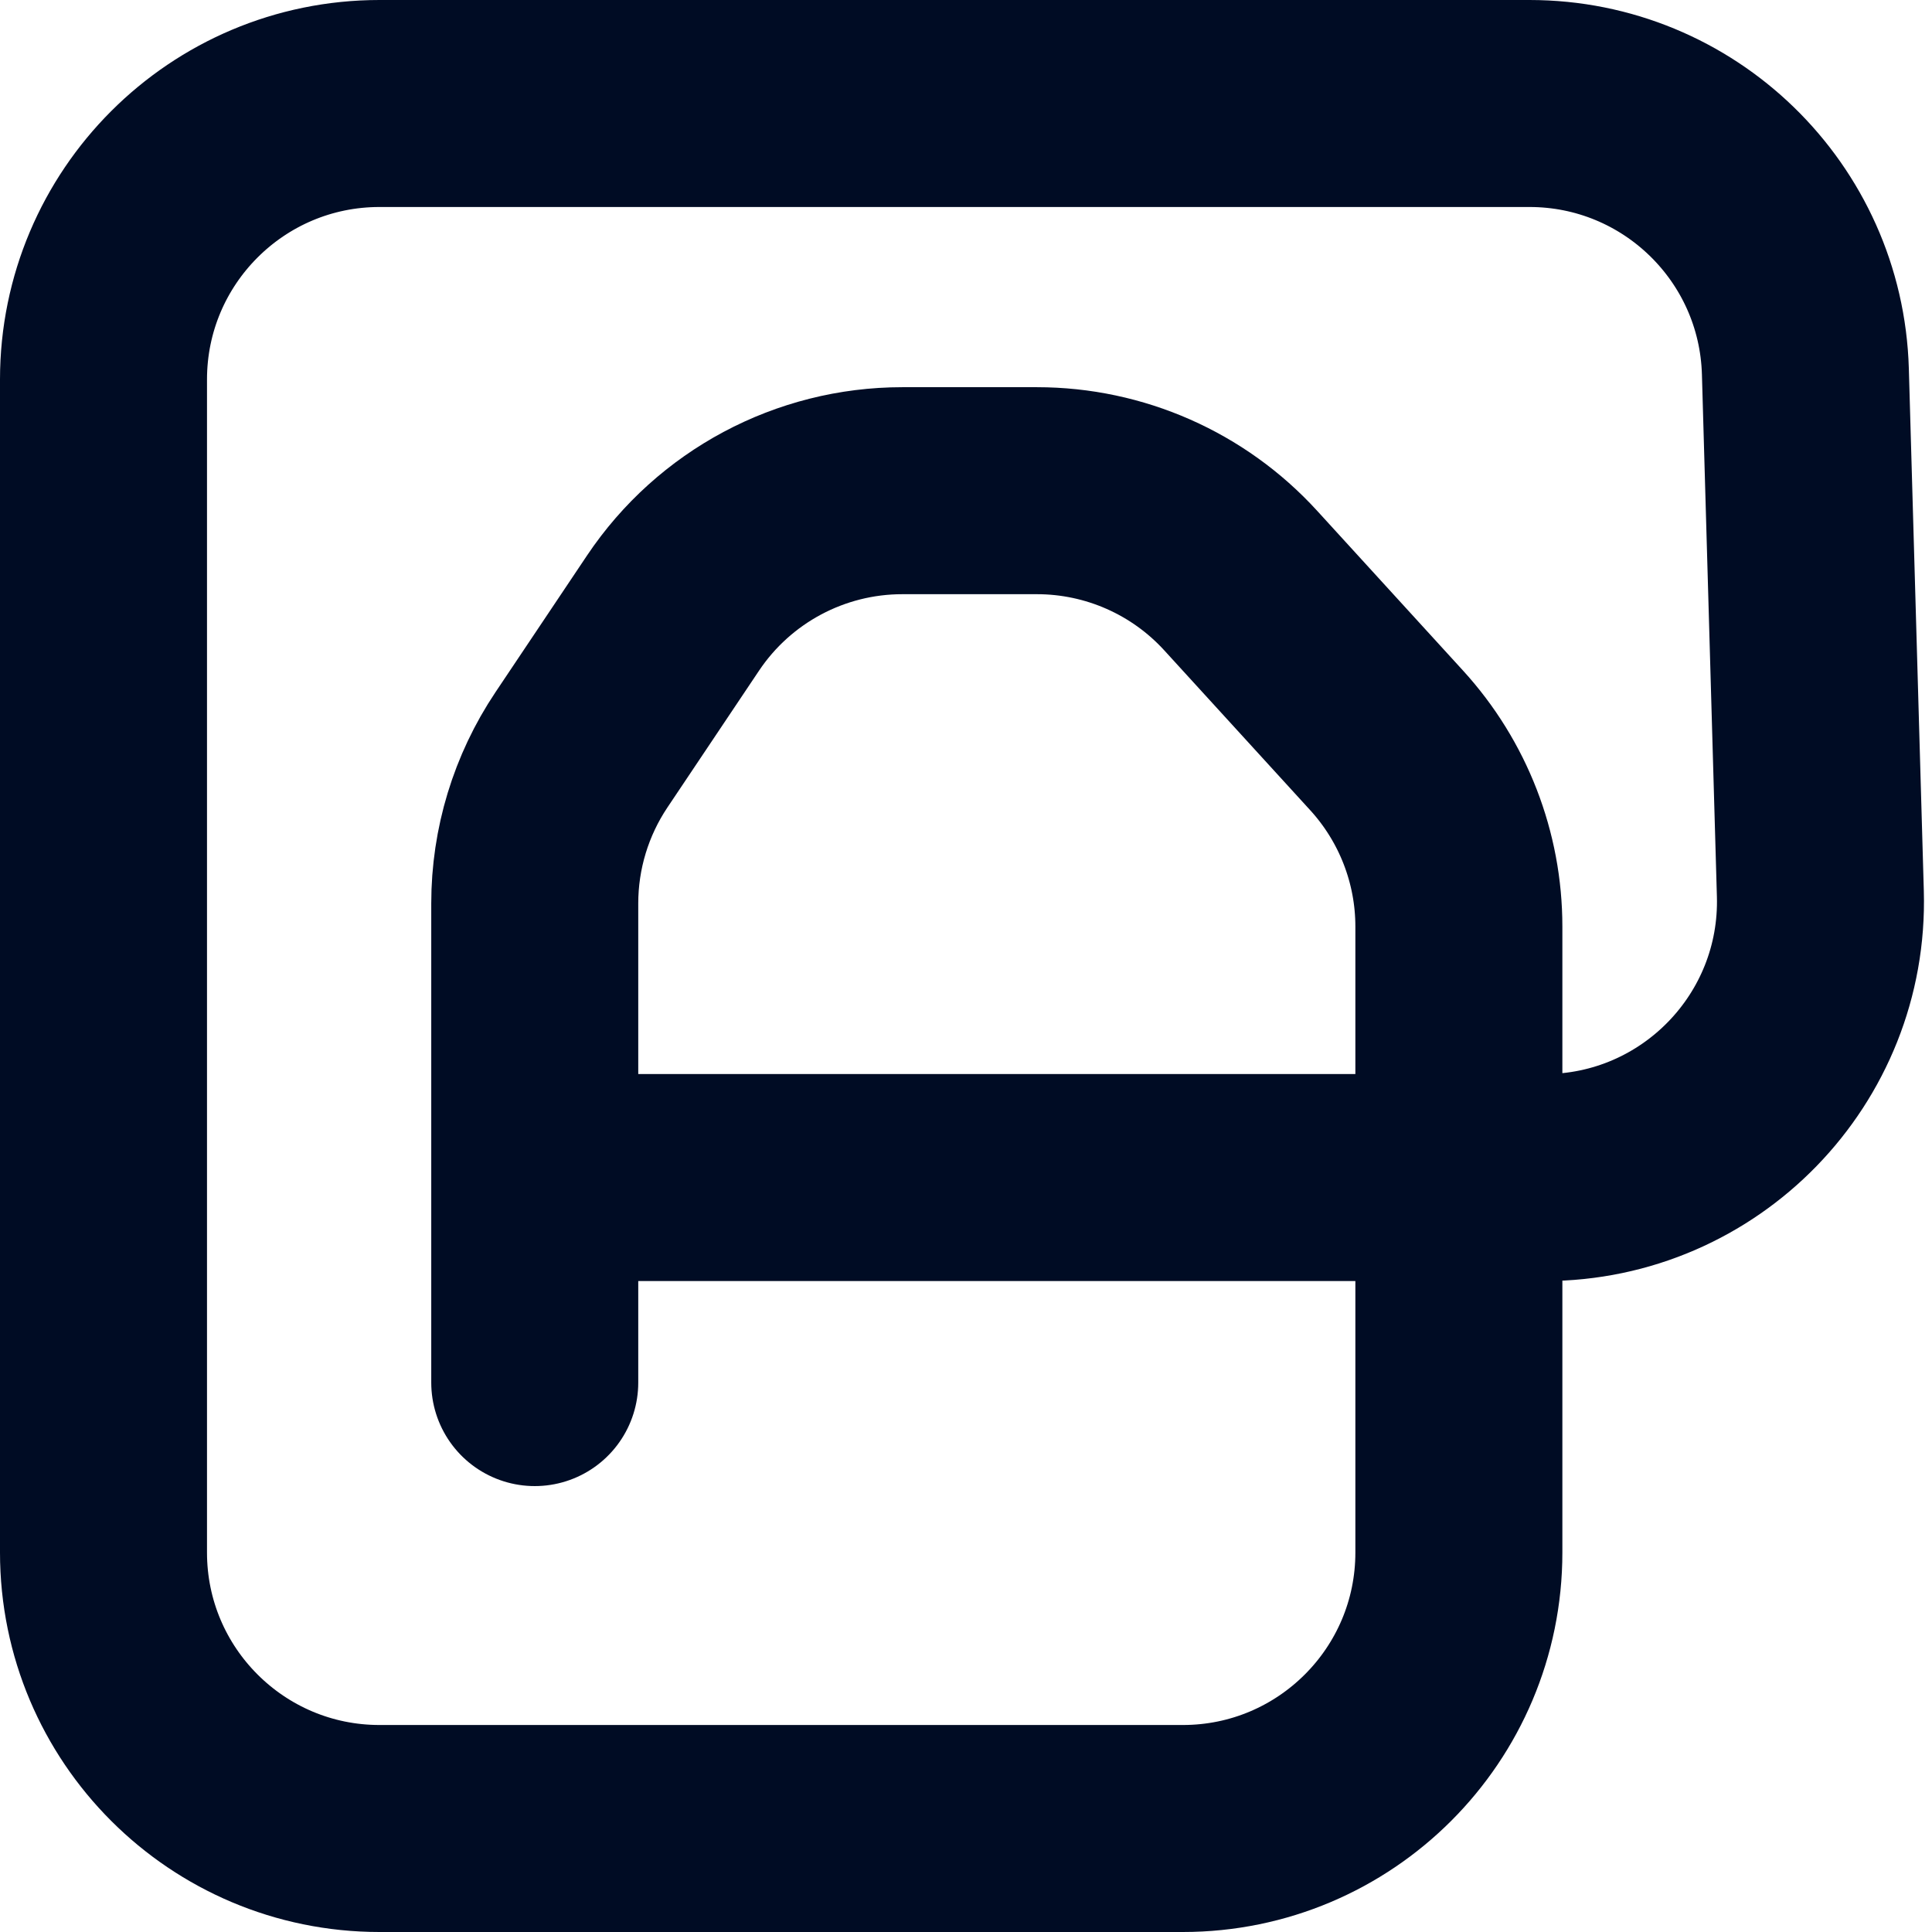
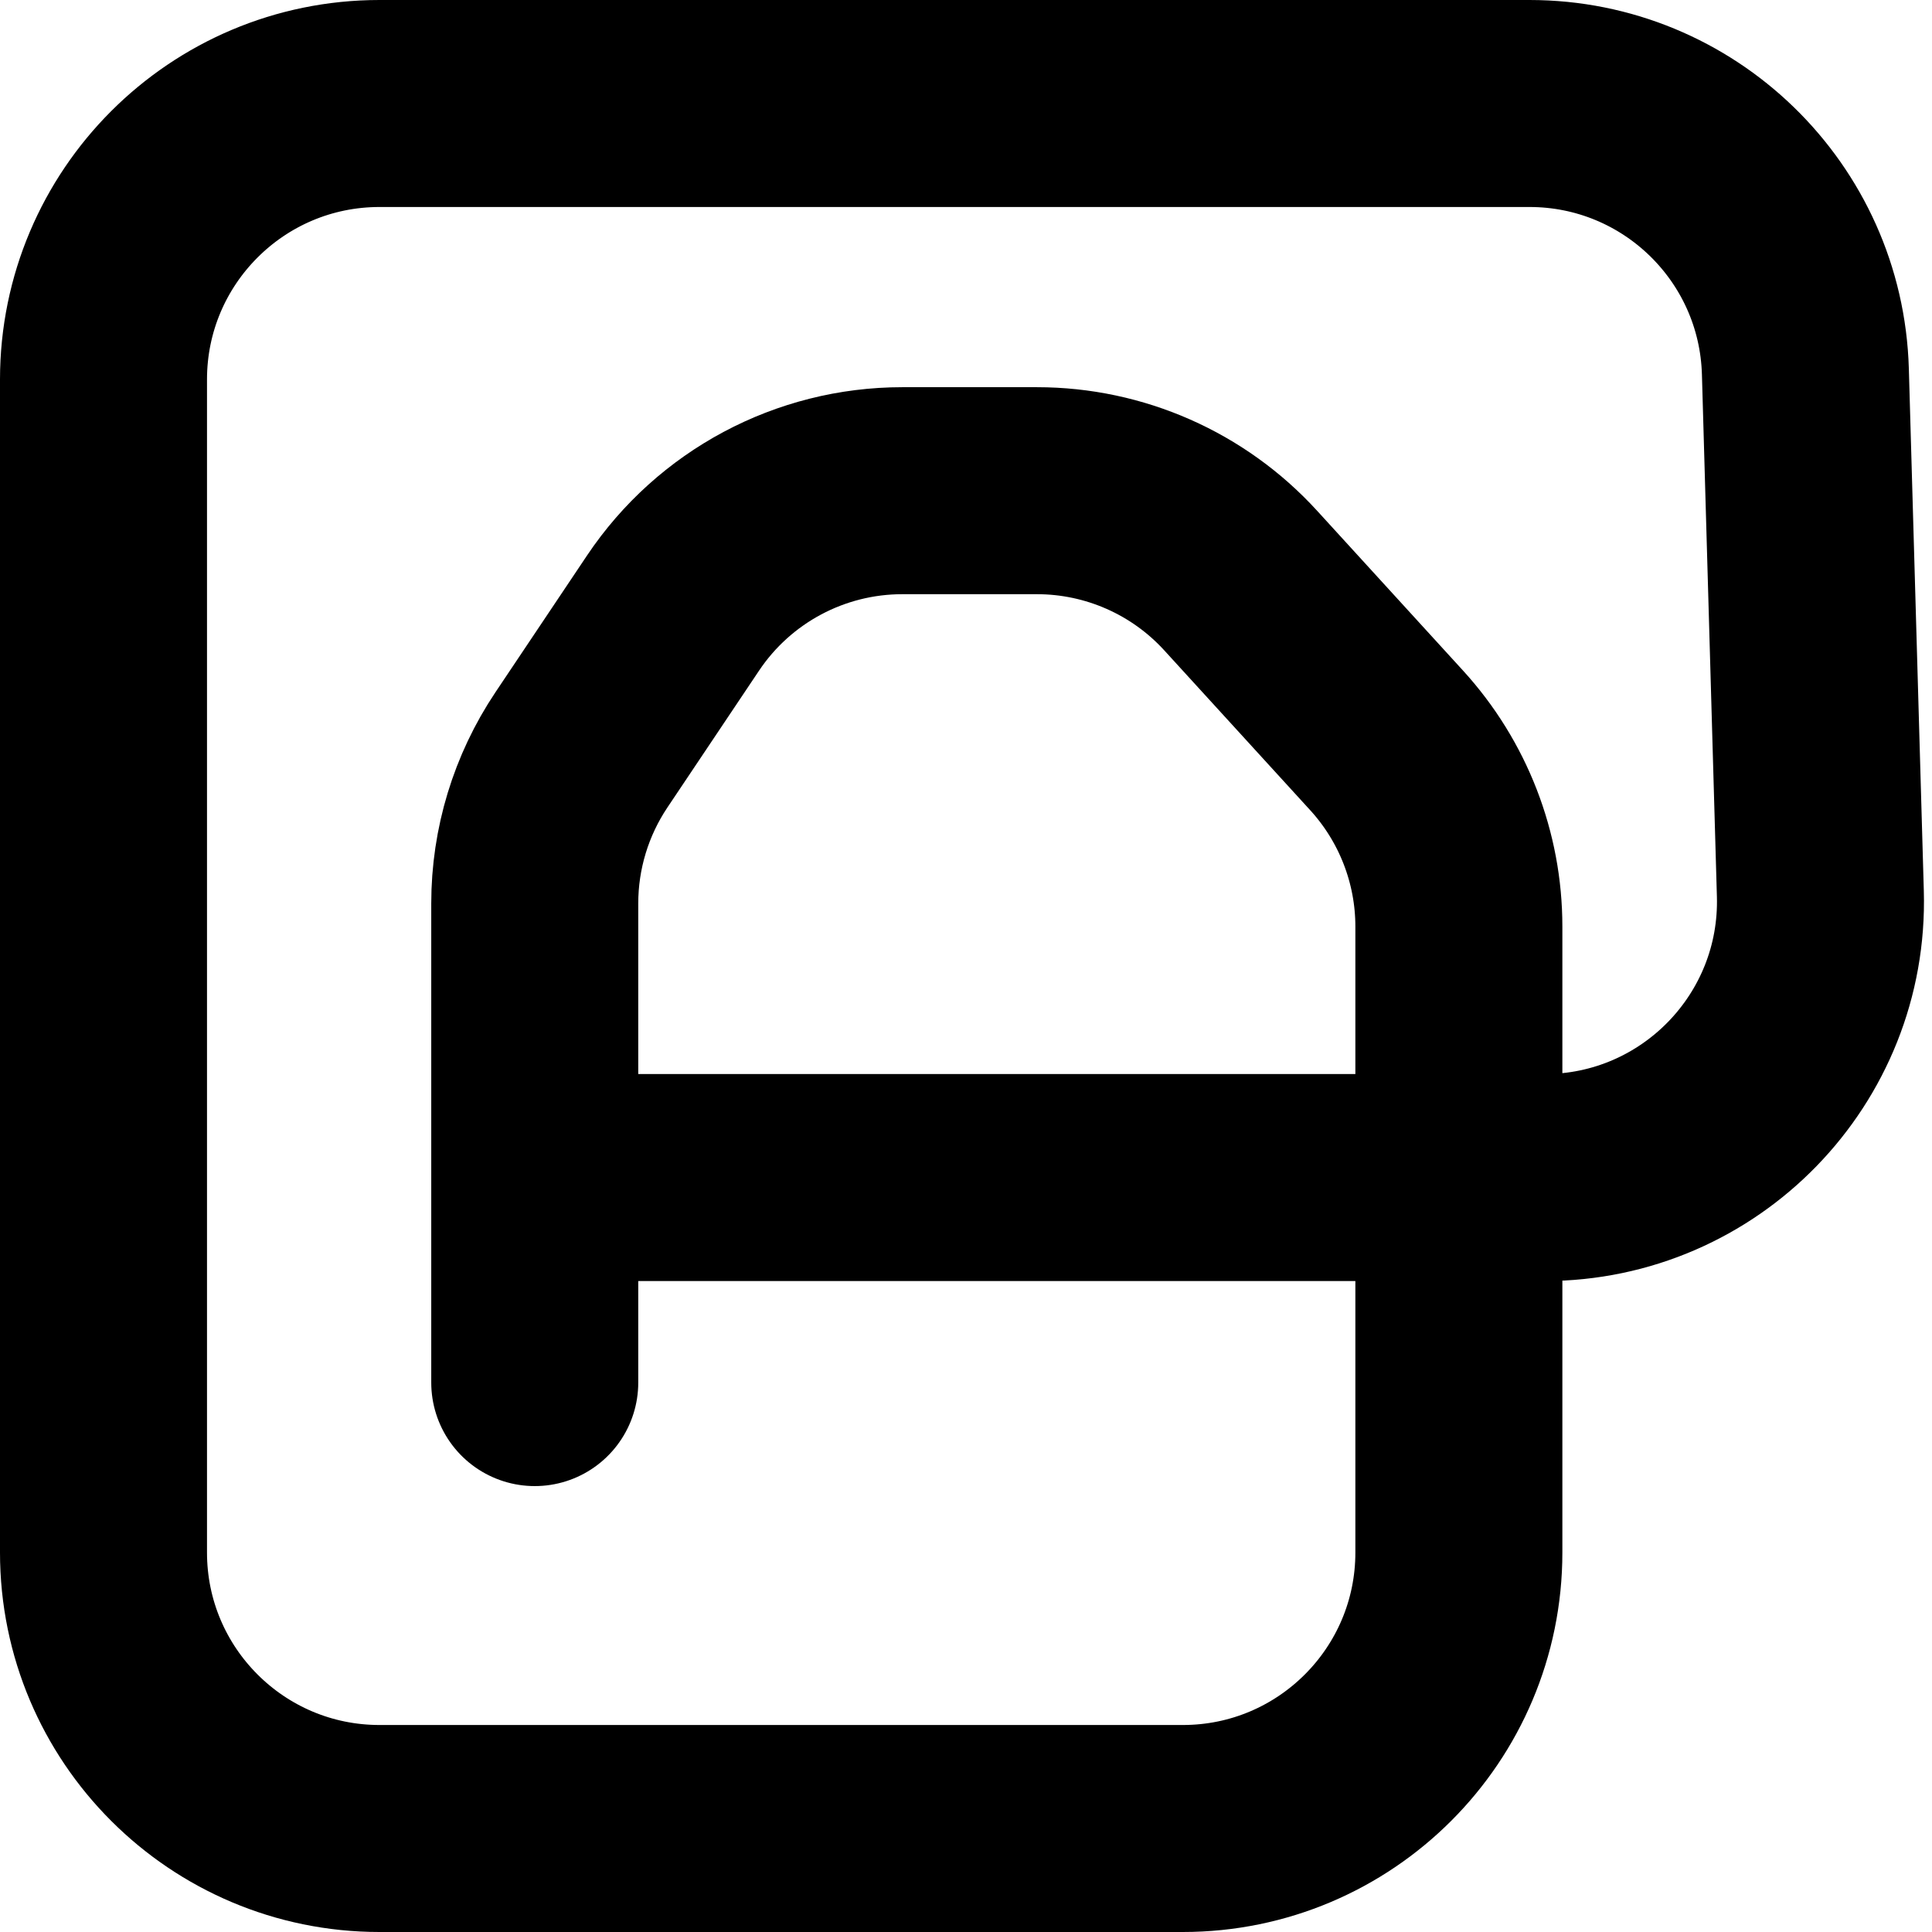
<svg xmlns="http://www.w3.org/2000/svg" width="56" height="56" viewBox="0 0 56 56" fill="none">
-   <path d="M15.5 40.075V26.186C15.5 24.601 15.971 23.052 16.853 21.735L19.507 17.772C20.992 15.554 23.485 14.223 26.154 14.223H30.056C32.304 14.223 34.449 15.169 35.964 16.83L40.194 21.463C41.54 22.938 42.286 24.861 42.286 26.857V44.509V45C42.286 49.418 38.704 53 34.286 53H11C6.582 53 3 49.418 3 45V11C3 6.582 6.582 3 11 3H44.333C48.662 3 52.206 6.443 52.33 10.771L52.764 25.903C52.893 30.409 49.275 34.132 44.767 34.132H15.5" stroke="#000C24" stroke-width="6" stroke-linecap="round" />
+   <path d="M15.5 40.075V26.186C15.5 24.601 15.971 23.052 16.853 21.735L19.507 17.772C20.992 15.554 23.485 14.223 26.154 14.223H30.056C32.304 14.223 34.449 15.169 35.964 16.83L40.194 21.463C41.54 22.938 42.286 24.861 42.286 26.857V44.509V45C42.286 49.418 38.704 53 34.286 53H11C6.582 53 3 49.418 3 45V11C3 6.582 6.582 3 11 3H44.333C48.662 3 52.206 6.443 52.33 10.771L52.764 25.903C52.893 30.409 49.275 34.132 44.767 34.132H15.5" stroke="currentColor" stroke-width="6" stroke-linecap="round" />
</svg>
